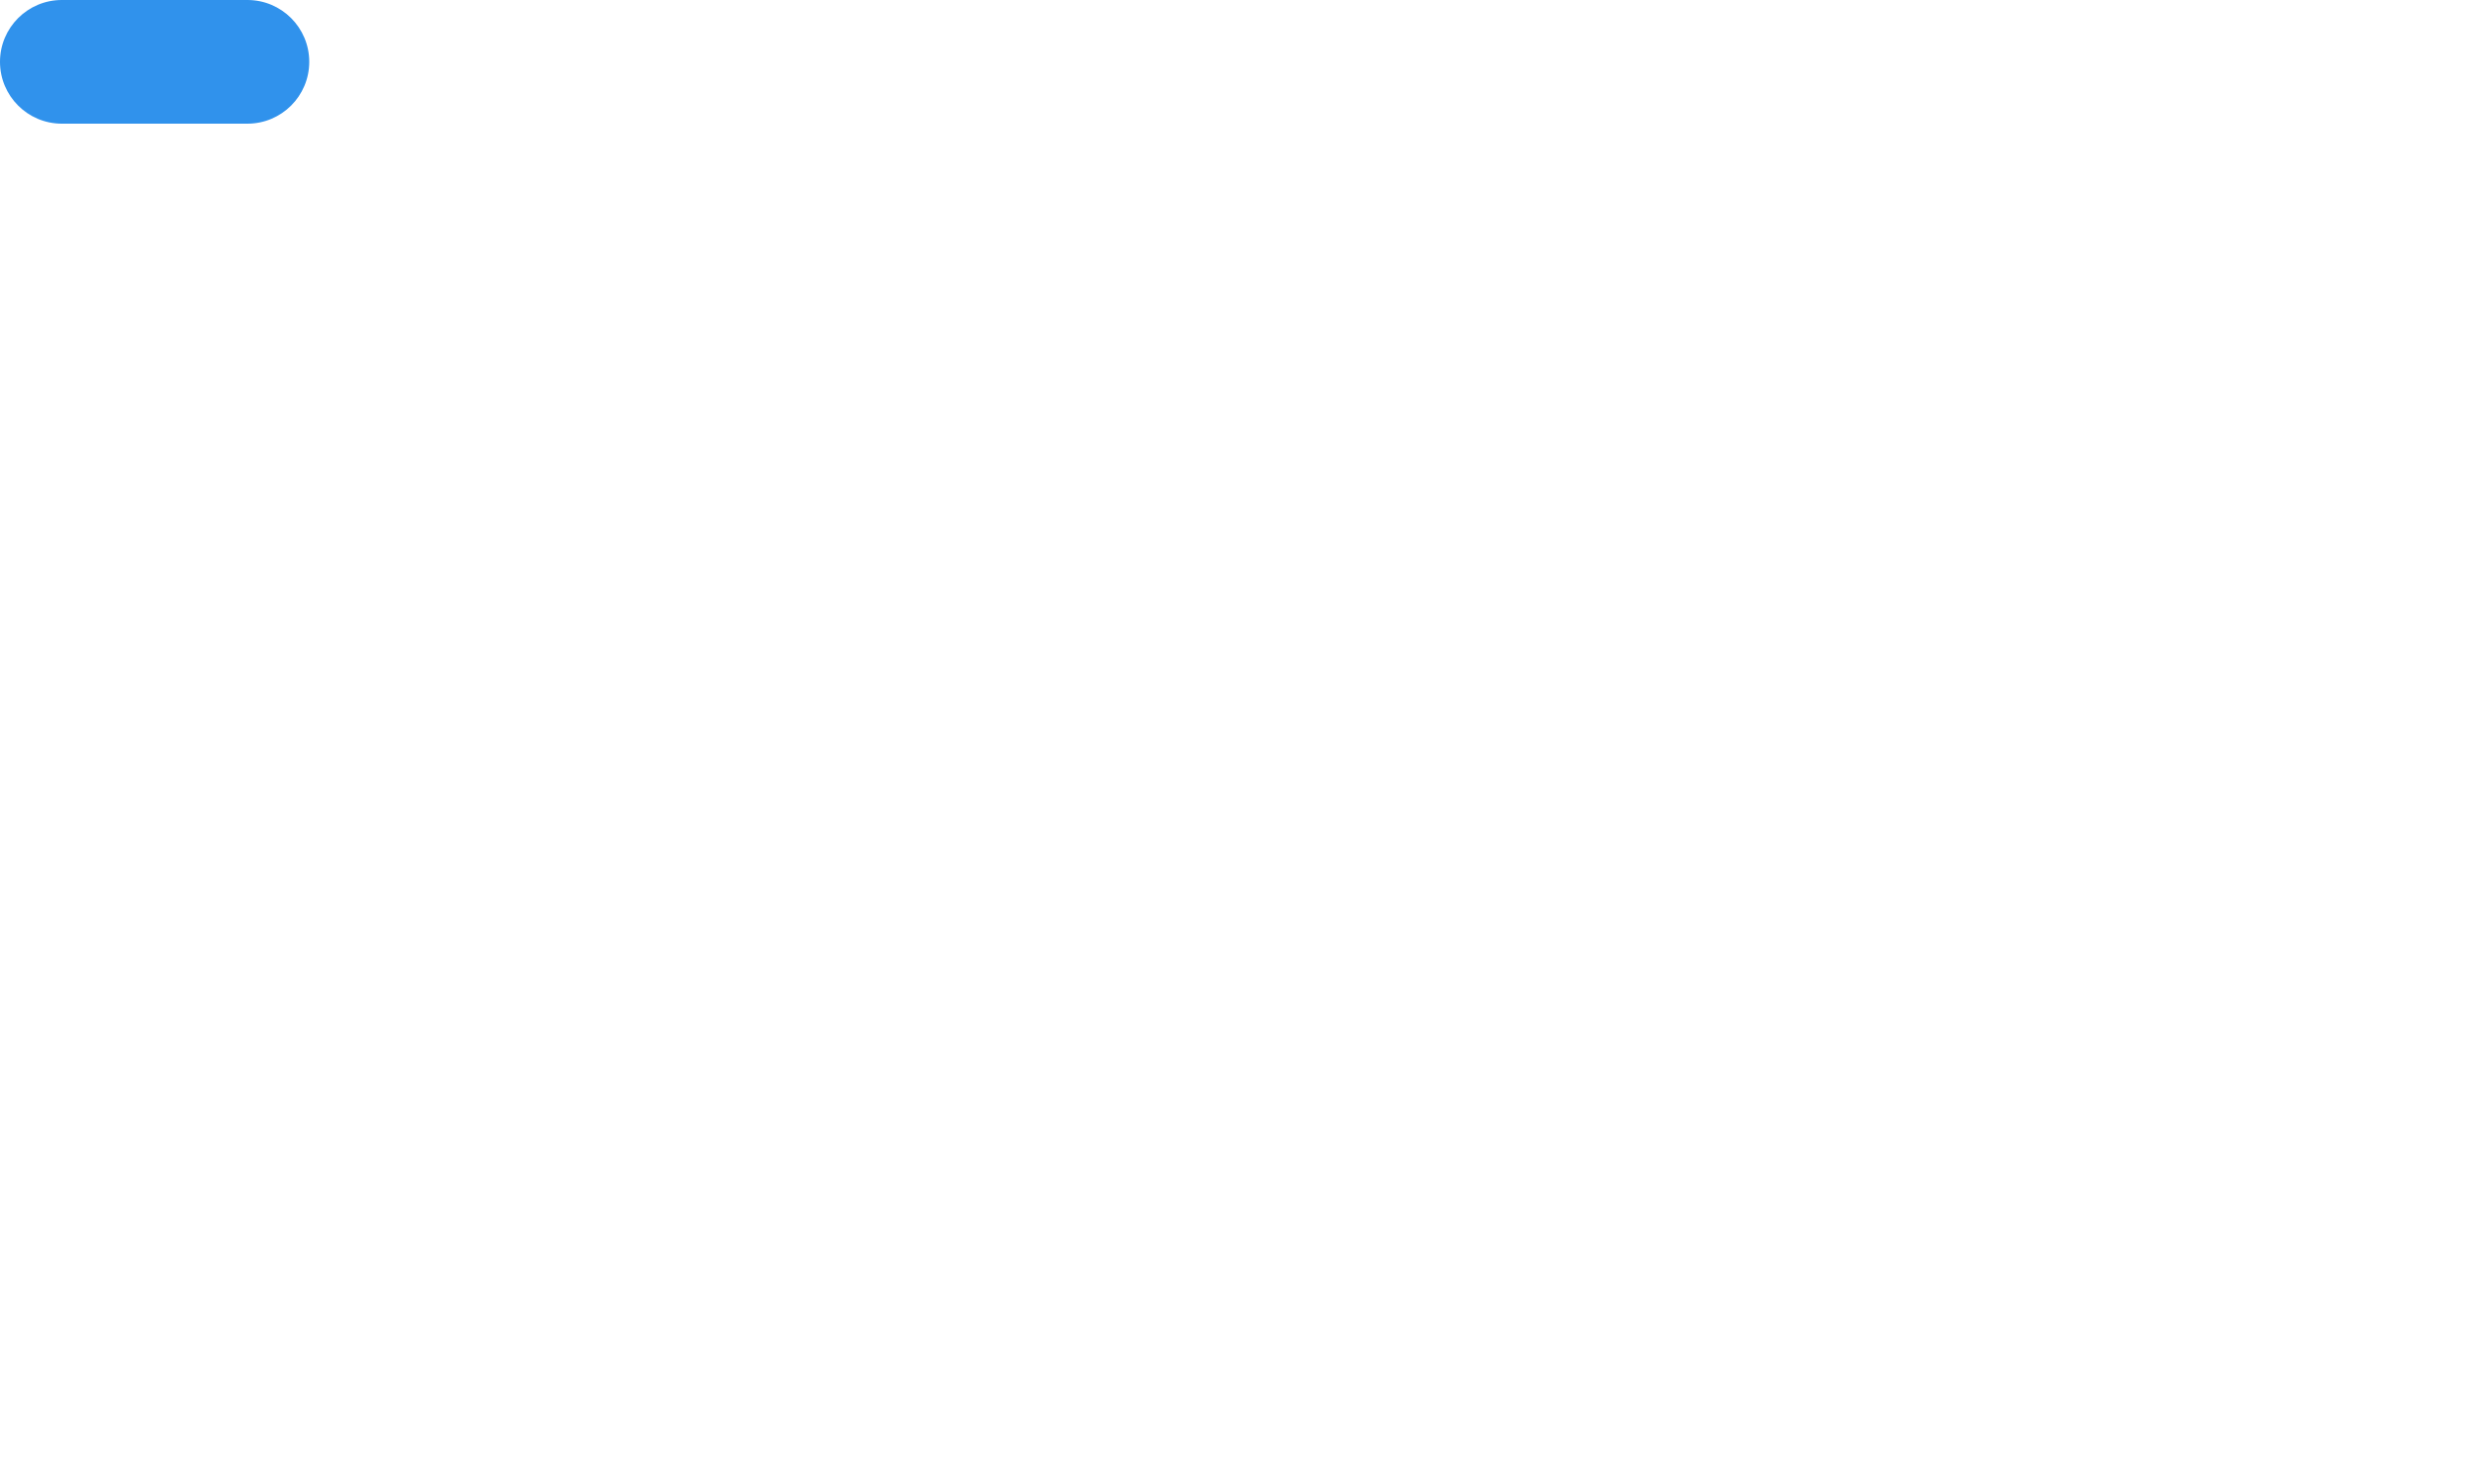
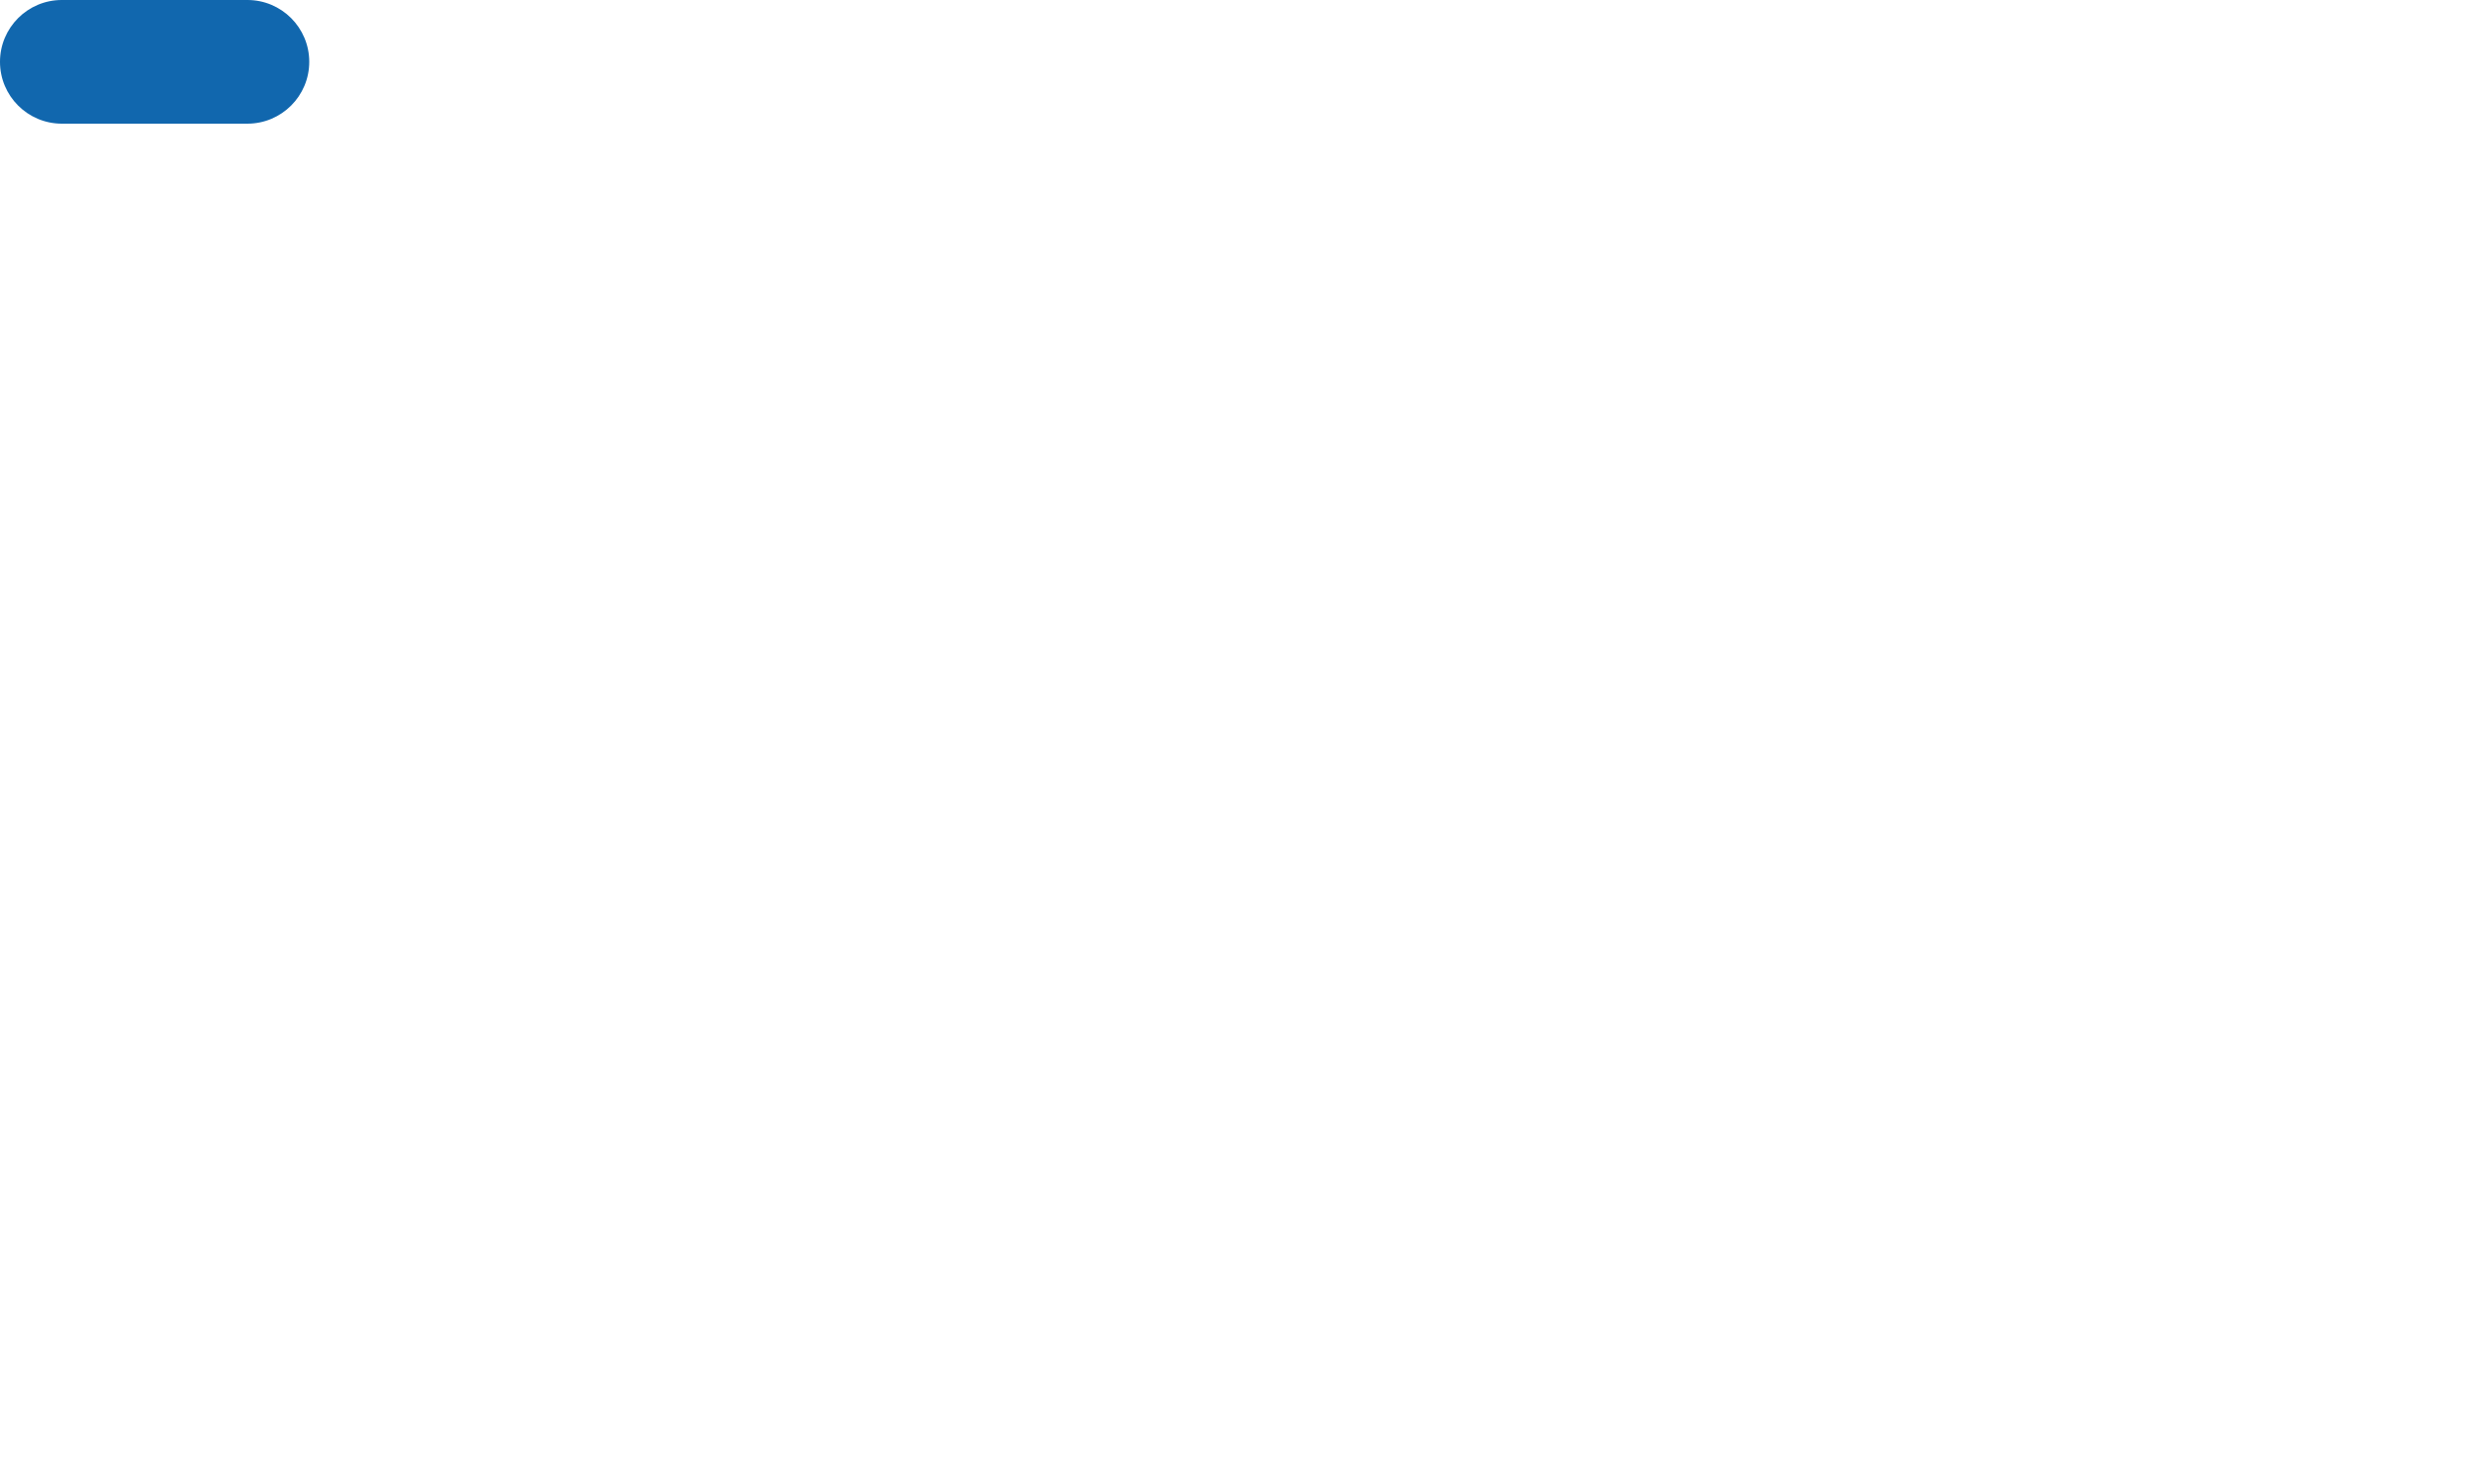
<svg xmlns="http://www.w3.org/2000/svg" width="400" height="240">
  <g id="group1" x="0" y="0" visibility="visible">
-     <rect id="line1" width="50" height="20" x="0" y="0" rx="10" ry="10" style="fill:#3092ec">
+     <rect id="line1" width="50" height="20" x="0" y="0" rx="10" ry="10" style="fill:#1167ae">
      <animate id="line1_anim" fill="freeze" attributeName="width" dur="0.3s" from="50" to="350" />
    </rect>
-     <rect id="line2" width="0" height="20" x="30" y="30" rx="10" ry="10" style="fill:#ab6cfe">
+     <rect id="line2" width="0" height="20" x="30" y="30" rx="10" ry="10" style="fill:#c678dd">
      <animate id="line2_anim" fill="freeze" attributeName="width" begin="line1_anim.end" dur="0.3s" from="0" to="200" />
    </rect>
-     <rect id="line3" width="0" height="20" x="60" y="60" rx="10" ry="10" style="fill:#fd8085">
+     <rect id="line3" width="0" height="20" x="60" y="60" rx="10" ry="10" style="fill:#e06c75">
      <animate id="line3_anim" fill="freeze" attributeName="width" begin="line2_anim.end" dur="0.3s" from="0" to="160" />
    </rect>
-     <rect id="line4" width="0" height="20" x="90" y="90" rx="10" ry="10" style="fill:lightgrey">
+     <rect id="line4" width="0" height="20" x="90" y="90" rx="10" ry="10" style="fill:#848d9f">
      <animate id="line4_anim" fill="freeze" attributeName="width" begin="line3_anim.end" dur="0.2s" from="0" to="200" />
    </rect>
-     <rect id="line5" width="0" height="20" x="90" y="120" rx="10" ry="10" style="fill:lightgrey">
+     <rect id="line5" width="0" height="20" x="90" y="120" rx="10" ry="10" style="fill:#848d9f">
      <animate id="line5_anim" fill="freeze" attributeName="width" begin="line4_anim.end" dur="0.2s" from="0" to="200" />
    </rect>
-     <rect id="line6" width="0" height="20" x="60" y="150" rx="10" ry="10" style="fill:#fd8085">
+     <rect id="line6" width="0" height="20" x="60" y="150" rx="10" ry="10" style="fill:#e06c75">
      <animate id="line6_anim" fill="freeze" attributeName="width" begin="line5_anim.end" dur="0.2s" from="0" to="120" />
    </rect>
-     <rect id="line7" width="0" height="20" x="30" y="180" rx="10" ry="10" style="fill:#ab6cfe">
+     <rect id="line7" width="0" height="20" x="30" y="180" rx="10" ry="10" style="fill:#c678dd">
      <animate id="line7_anim" fill="freeze" attributeName="width" begin="line6_anim.end" dur="0.2s" from="0" to="90" />
    </rect>
-     <rect id="line8" width="0" height="20" x="0" y="210" rx="10" ry="10" style="fill:#3092ec">
+     <rect id="line8" width="0" height="20" x="0" y="210" rx="10" ry="10" style="fill:#1167ae">
      <animate id="line8_anim" fill="freeze" attributeName="width" begin="line7_anim.end" dur="0.3s" from="50" to="130" />
    </rect>
    <animateMotion begin="line8_anim.end" dur="2s" from="0,0" repeatCount="indefinite" to="0,-250" />
  </g>
  <g id="group2">
-     <rect id="line9" width="0" height="20" x="0" y="250" rx="10" ry="10" style="fill:#3092ec">
+     <rect id="line9" width="0" height="20" x="0" y="250" rx="10" ry="10" style="fill:#1167ae">
      <animate id="line9_anim" fill="freeze" attributeName="width" begin="line8_anim.end;line9_anim.end+1.75" dur="0.25s" from="0" to="350" />
    </rect>
-     <rect id="line10" width="0" height="20" x="30" y="280" rx="10" ry="10" style="fill:#ab6cfe">
+     <rect id="line10" width="0" height="20" x="30" y="280" rx="10" ry="10" style="fill:#c678dd">
      <animate id="line10_anim" fill="freeze" attributeName="width" begin="line9_anim.end" dur="0.25s" from="0" to="200" />
    </rect>
-     <rect id="line11" width="0" height="20" x="60" y="310" rx="10" ry="10" style="fill:#fd8085">
+     <rect id="line11" width="0" height="20" x="60" y="310" rx="10" ry="10" style="fill:#e06c75">
      <animate id="line11_anim" fill="freeze" attributeName="width" begin="line10_anim.end" dur="0.25s" from="0" to="160" />
    </rect>
-     <rect id="line12" width="0" height="20" x="90" y="340" rx="10" ry="10" style="fill:lightgrey">
+     <rect id="line12" width="0" height="20" x="90" y="340" rx="10" ry="10" style="fill:#848d9f">
      <animate id="line12_anim" fill="freeze" attributeName="width" begin="line11_anim.end" dur="0.25s" from="0" to="200" />
    </rect>
-     <rect id="line13" width="0" height="20" x="90" y="370" rx="10" ry="10" style="fill:lightgrey">
+     <rect id="line13" width="0" height="20" x="90" y="370" rx="10" ry="10" style="fill:#848d9f">
      <animate id="line13_anim" fill="freeze" attributeName="width" begin="line12_anim.end" dur="0.25s" from="0" to="200" />
    </rect>
-     <rect id="line14" width="0" height="20" x="60" y="400" rx="10" ry="10" style="fill:#fd8085">
+     <rect id="line14" width="0" height="20" x="60" y="400" rx="10" ry="10" style="fill:#e06c75">
      <animate id="line14_anim" fill="freeze" attributeName="width" begin="line13_anim.end" dur="0.25s" from="0" to="120" />
    </rect>
-     <rect id="line15" width="0" height="20" x="30" y="430" rx="10" ry="10" style="fill:#ab6cfe">
+     <rect id="line15" width="0" height="20" x="30" y="430" rx="10" ry="10" style="fill:#c678dd">
      <animate id="line15_anim" fill="freeze" attributeName="width" begin="line14_anim.end" dur="0.25s" from="0" to="90" />
    </rect>
-     <rect id="line16" width="0" height="20" x="0" y="460" rx="10" ry="10" style="fill:#3092ec">
+     <rect id="line16" width="0" height="20" x="0" y="460" rx="10" ry="10" style="fill:#1167ae">
      <animate id="line16_anim" fill="freeze" attributeName="width" begin="line15_anim.end" dur="0.25s" from="0" to="130" />
    </rect>
    <animateMotion id="scroll_anim" begin="2s" dur="2s" from="0,0" repeatCount="indefinite" to="0,-250" />
  </g>
</svg>
